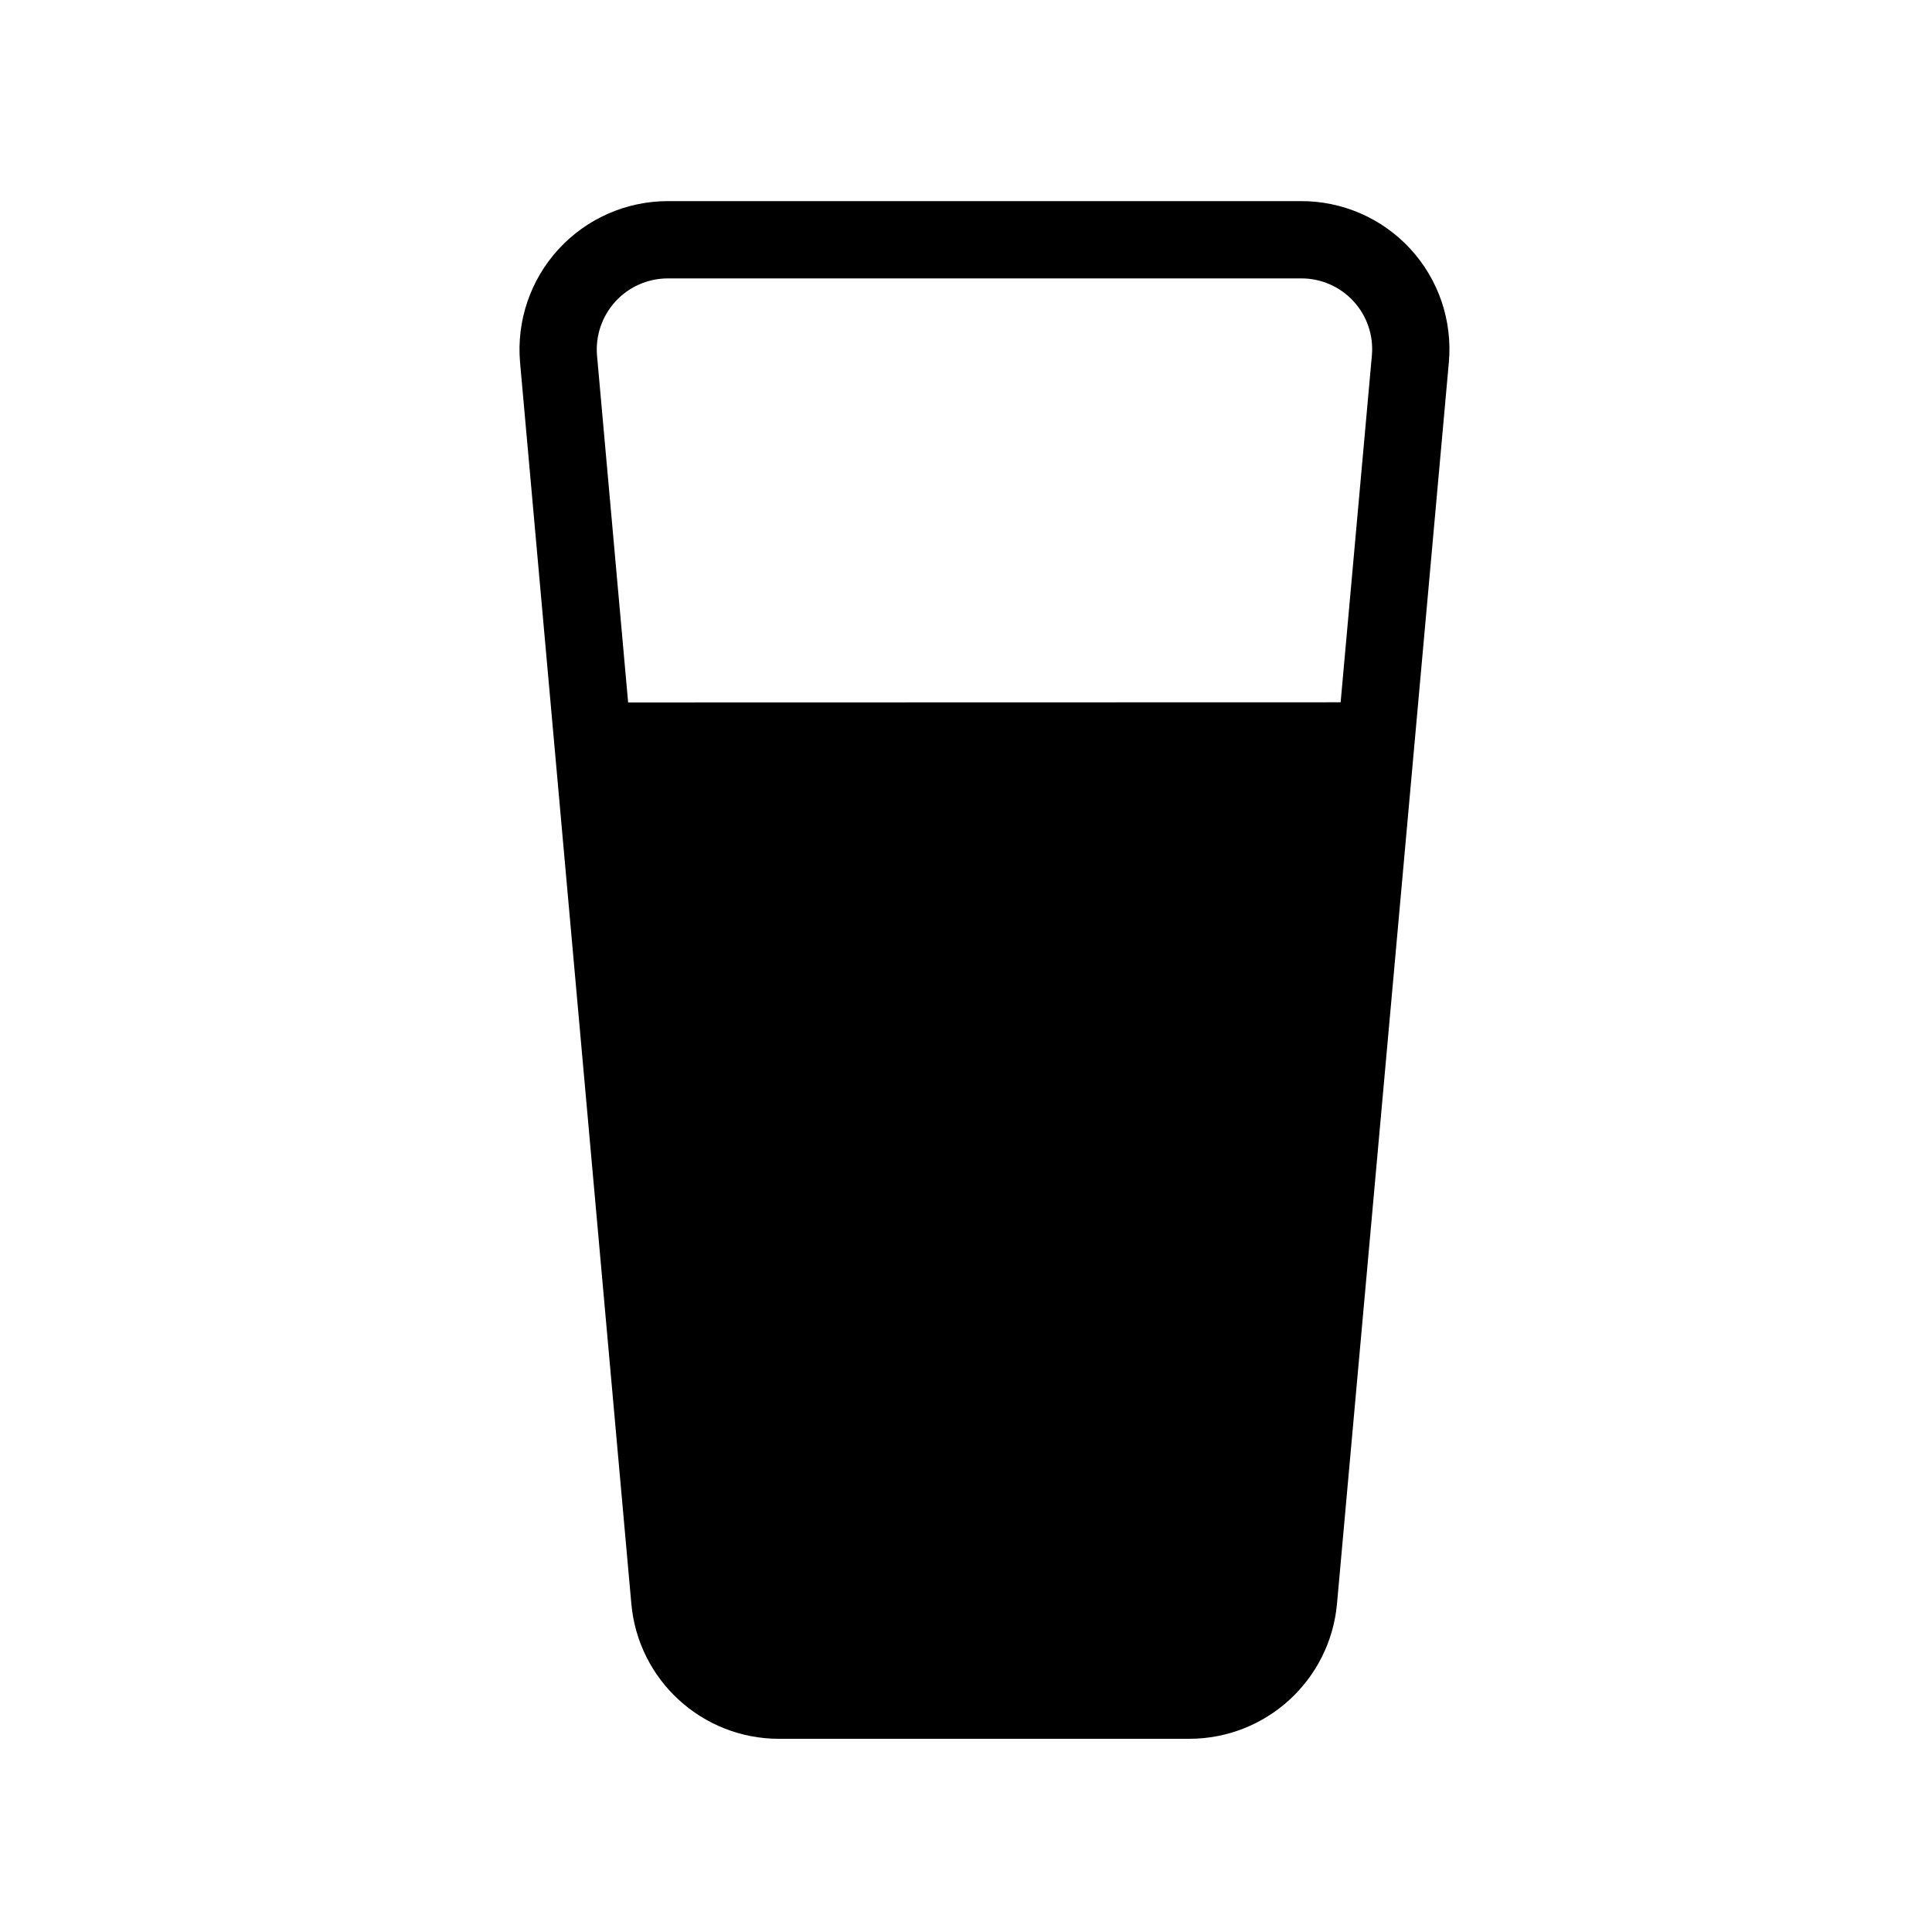
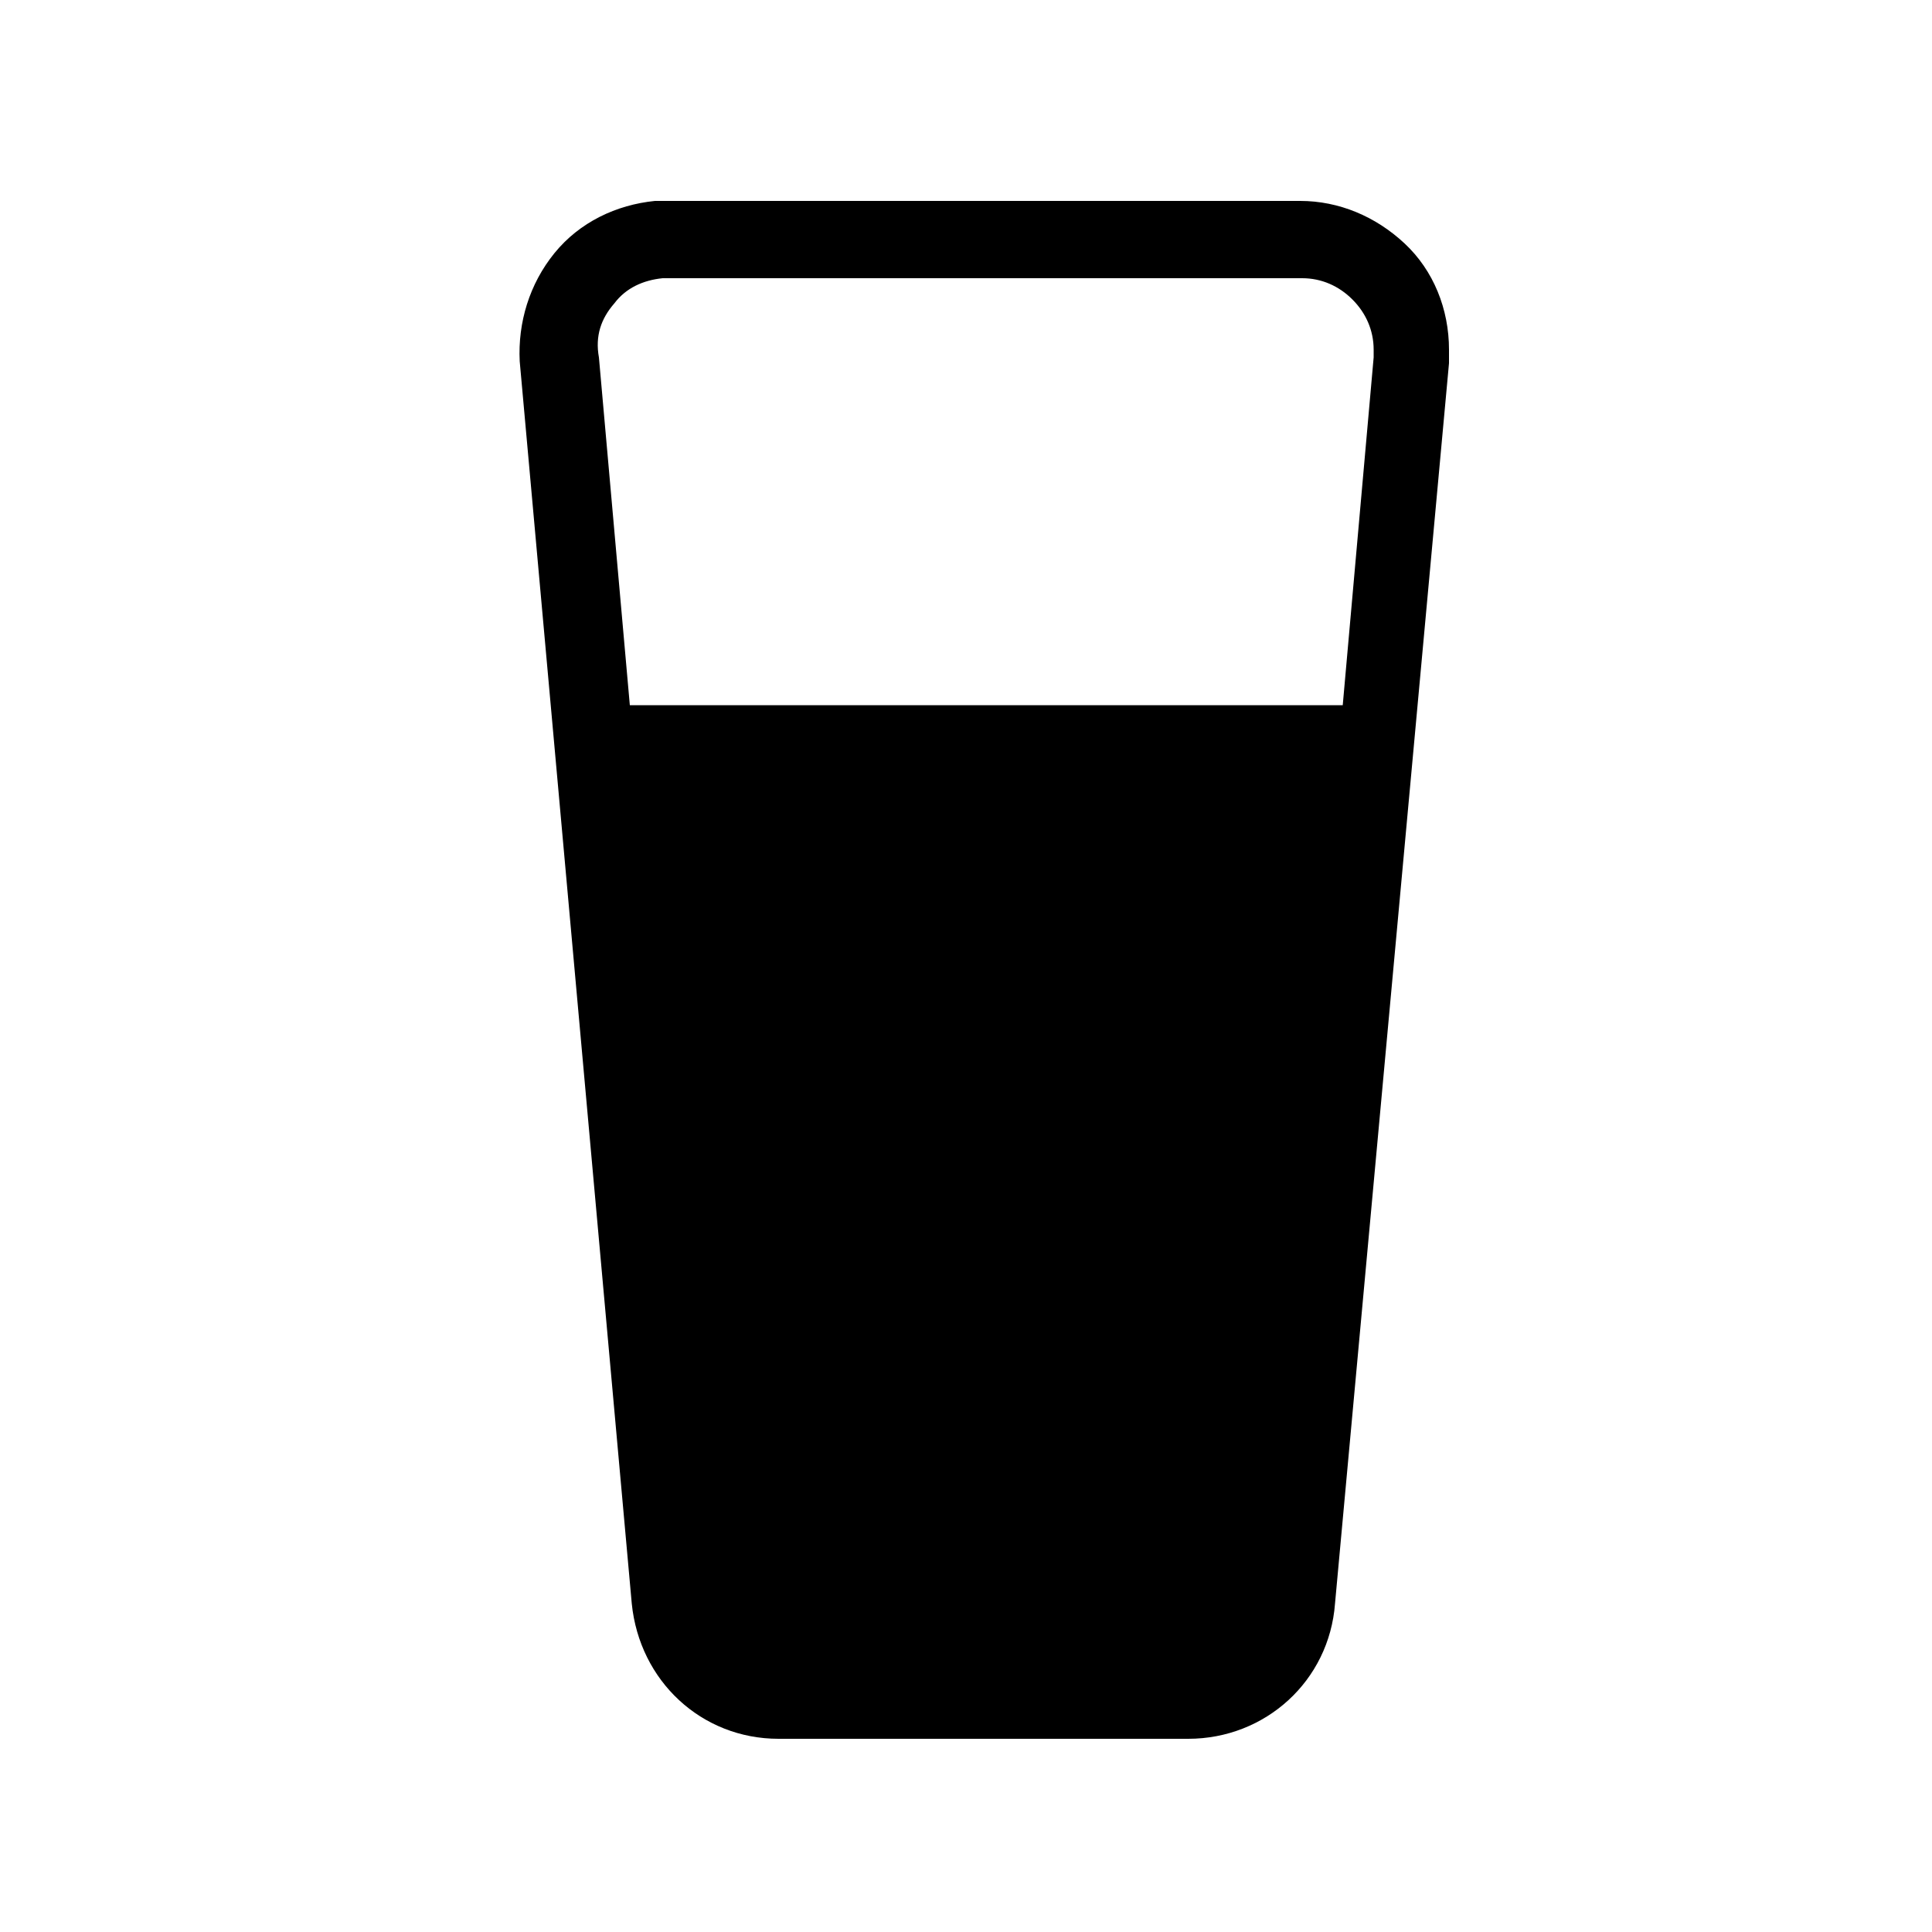
- <svg xmlns="http://www.w3.org/2000/svg" id="Layer_1" data-name="Layer 1" viewBox="0 0 100 100">
-   <defs>
-     <style>.cls-1{fill:none;stroke:#000;stroke-miterlimit:10;stroke-width:4px;}</style>
-   </defs>
-   <path class="cls-1" d="M61.56,88H40.32a5.67,5.67,0,0,1-5.65-5.17L28.91,18.58a5.68,5.68,0,0,1,5.65-6.17H67.32A5.66,5.66,0,0,1,73,18.58L67.21,82.84A5.68,5.68,0,0,1,61.56,88Z" />
-   <path d="M30.51,36.36l4.16,46.48A5.67,5.67,0,0,0,40.32,88H61.56a5.68,5.68,0,0,0,5.65-5.17l4.16-46.48Z" />
+ <svg xmlns="http://www.w3.org/2000/svg" version="1.1" id="Layer_1" x="0px" y="0px" viewBox="0 0 100 100" style="enable-background:new 0 0 100 100;" xml:space="preserve">
+   <path d="M72.7,12.6c-1.5-1.4-3.4-2.2-5.4-2.2H34.6c-0.2,0-0.4,0-0.7,0c-2,0.2-3.9,1.1-5.2,2.7c-1.3,1.6-1.9,3.6-1.8,5.6L32.7,83  c0.4,4,3.6,7,7.6,7c0,0,0,0,0,0h21.2c4,0,7.3-3,7.6-7L75,18.8c0-0.3,0-0.5,0-0.7C75,16,74.2,14,72.7,12.6z M31.8,15.7  c0.6-0.8,1.5-1.2,2.5-1.3c0.1,0,0.2,0,0.3,0h32.8c0,0,0,0,0,0c1,0,1.9,0.4,2.6,1.1c0.7,0.7,1.1,1.6,1.1,2.6c0,0.1,0,0.2,0,0.4  l-1.6,18l-36.9,0l-1.6-18C30.8,17.4,31.1,16.5,31.8,15.7z" />
</svg>
